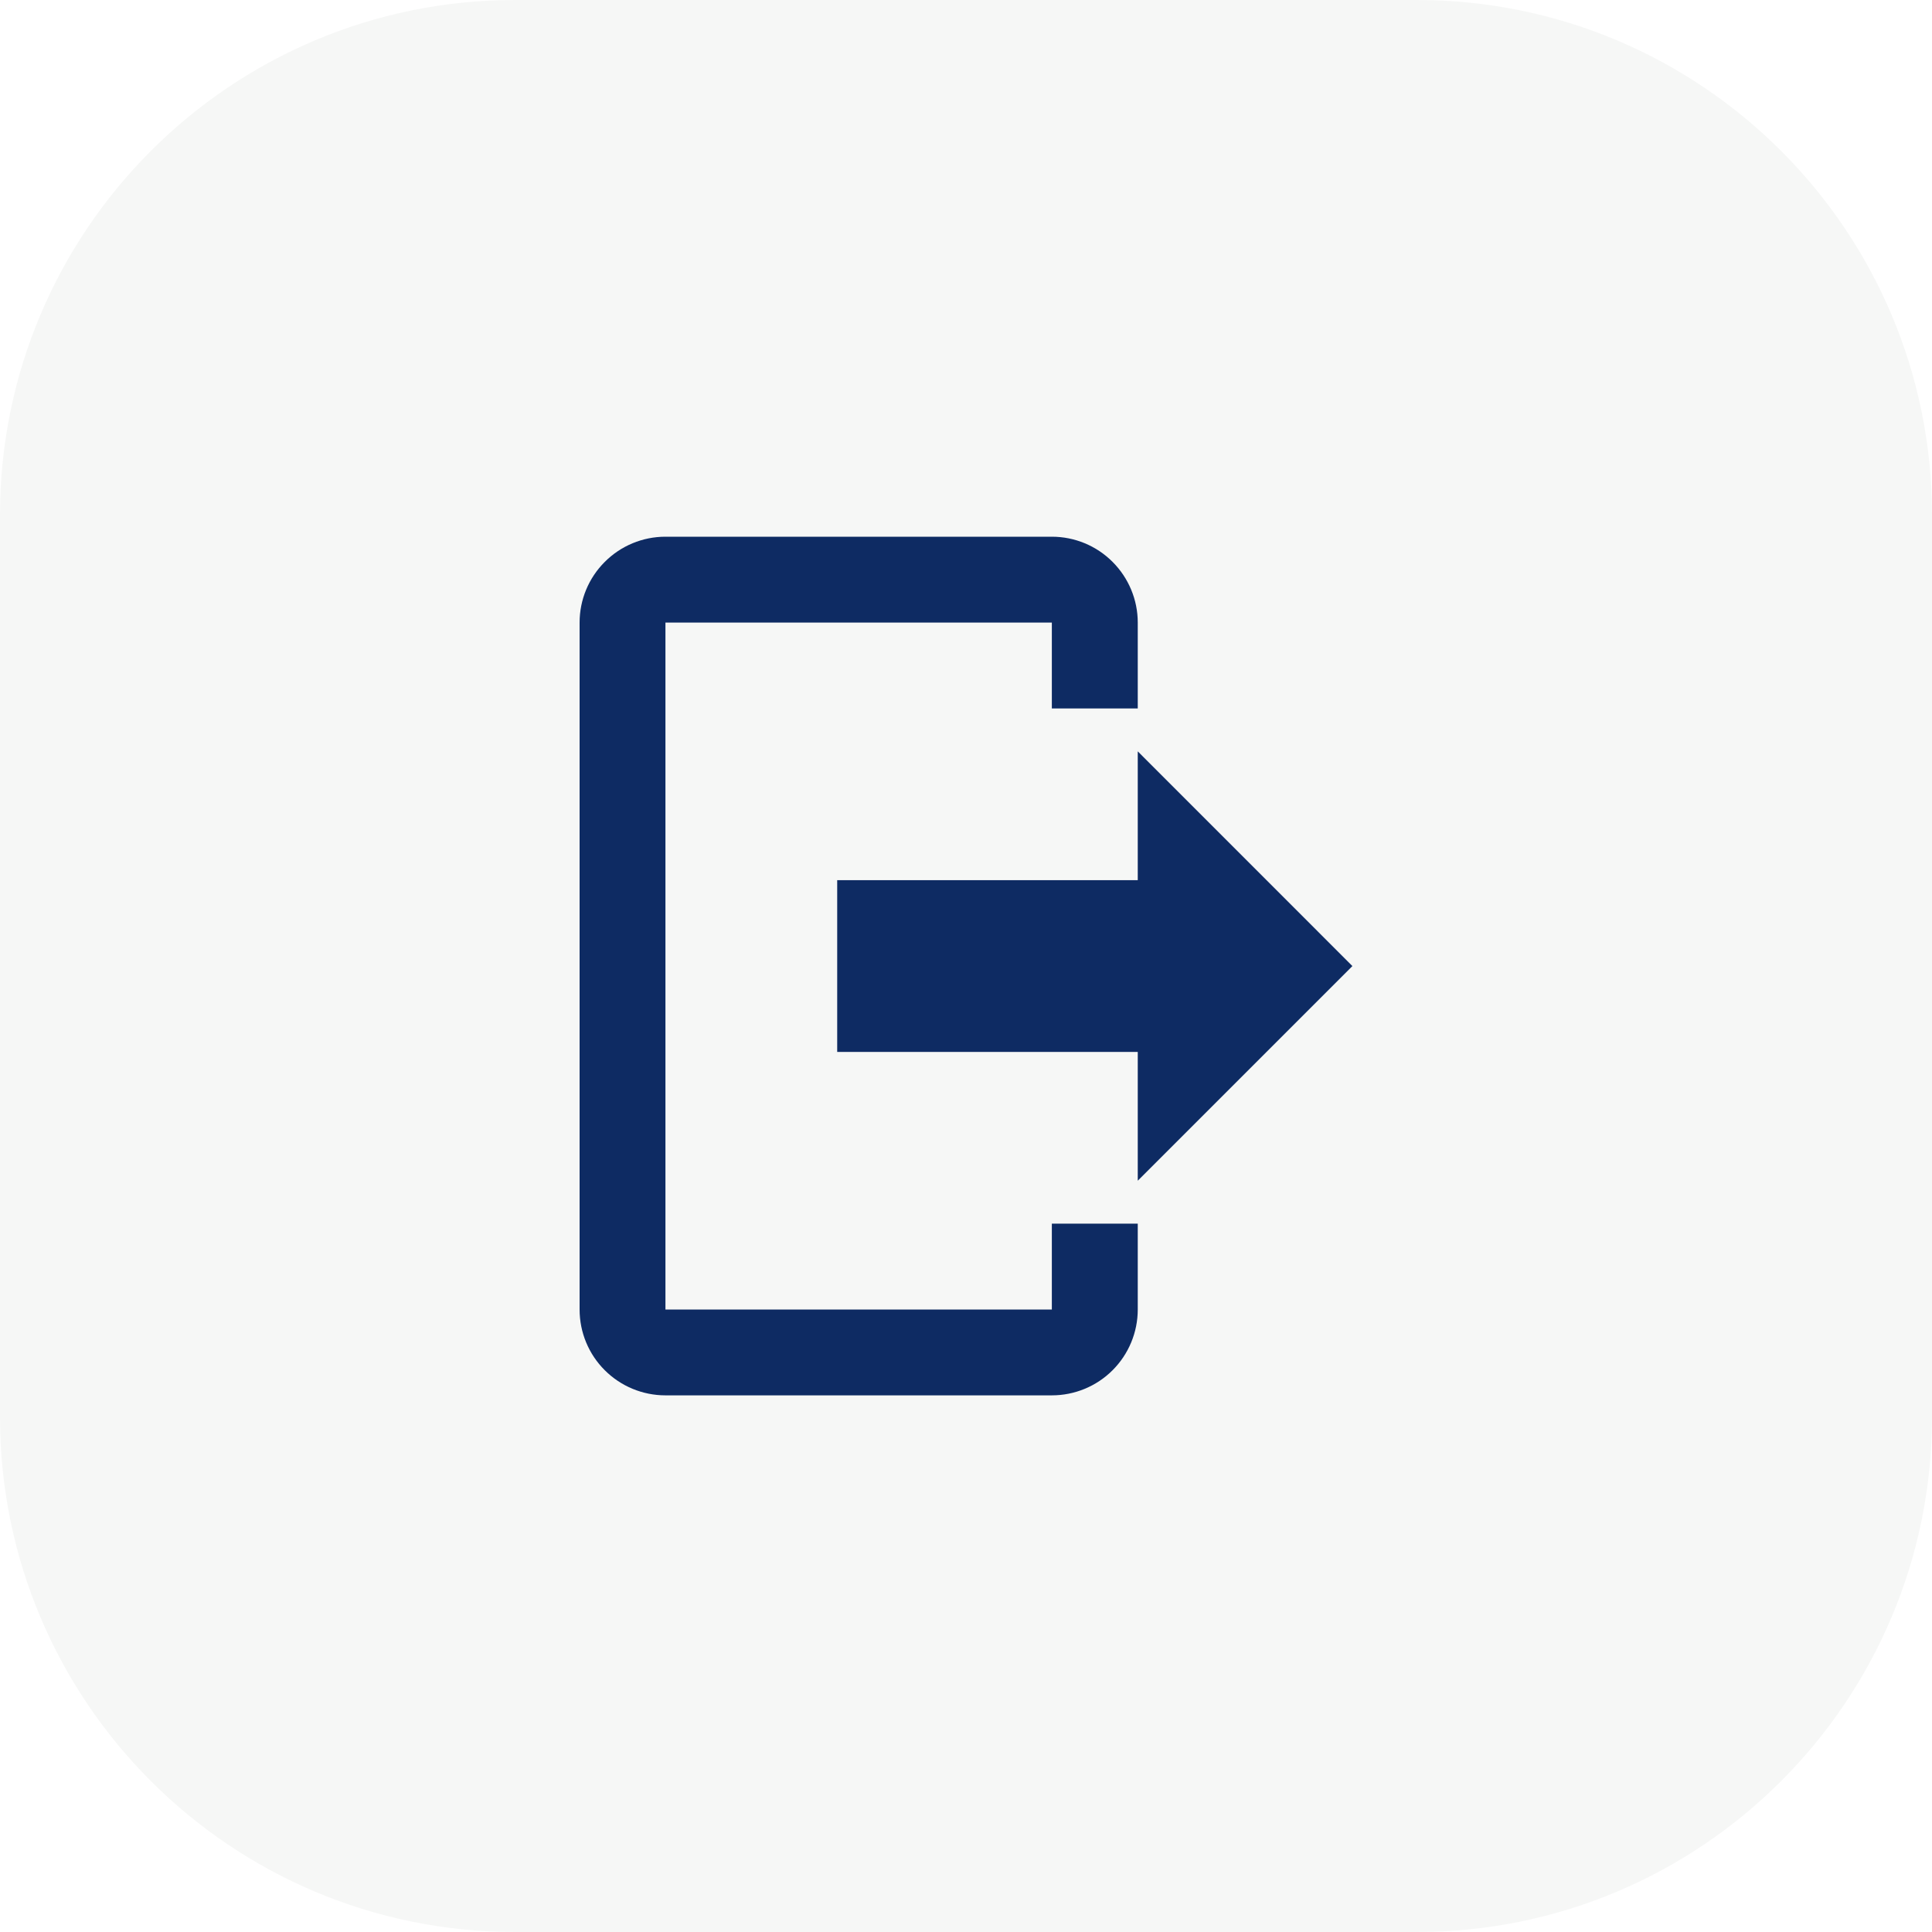
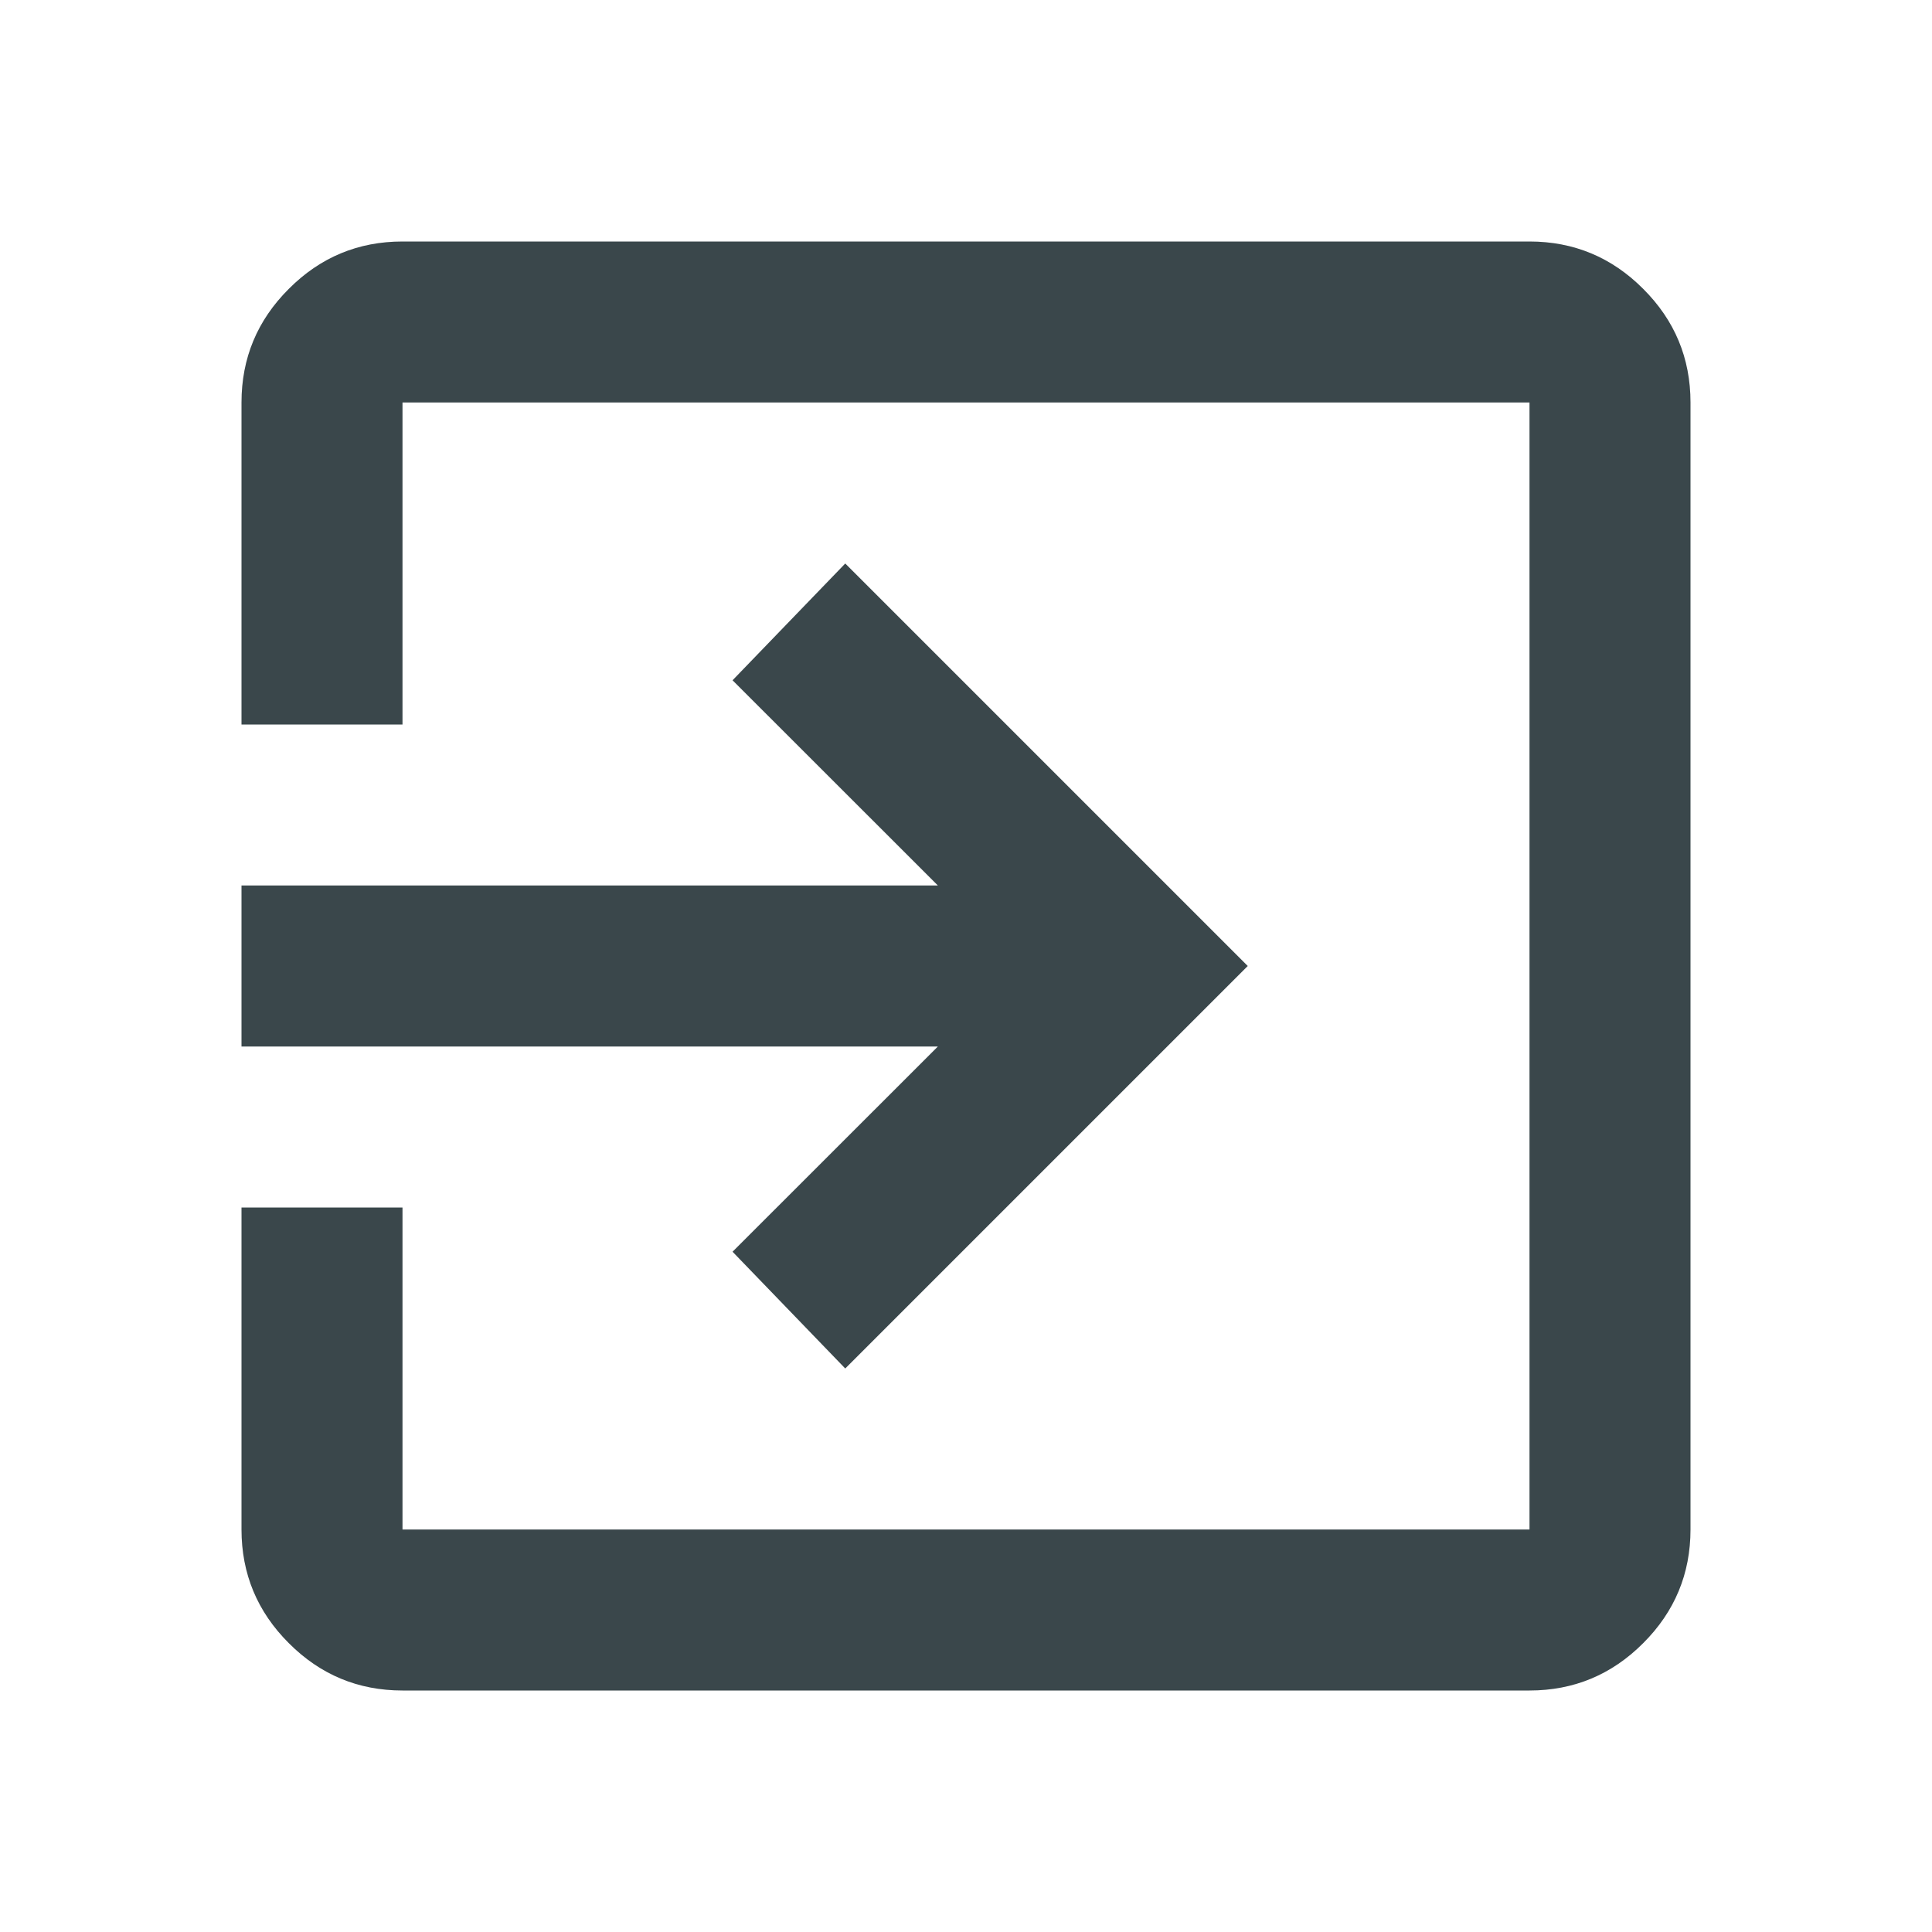
- <svg xmlns="http://www.w3.org/2000/svg" viewBox="0 0 30 30" fill="none">
-   <rect width="30" height="30" rx="8" fill="#F6F7F6" />
-   <path d="M17.667 18.334V16.334H13V13.667H17.667V11.667L21 15.001L17.667 18.334ZM16.333 8.334C16.687 8.334 17.026 8.474 17.276 8.725C17.526 8.975 17.667 9.314 17.667 9.667V11.001H16.333V9.667H10.333V20.334H16.333V19.001H17.667V20.334C17.667 20.688 17.526 21.027 17.276 21.277C17.026 21.527 16.687 21.667 16.333 21.667H10.333C9.98 21.667 9.641 21.527 9.391 21.277C9.14 21.027 9 20.688 9 20.334V9.667C9 9.314 9.14 8.975 9.391 8.725C9.641 8.474 9.98 8.334 10.333 8.334H16.333Z" fill="#0E2B63" />
+ <svg xmlns="http://www.w3.org/2000/svg" width="18" height="18" viewBox="0 0 18 18" fill="none">
+   <path d="M3.75 15.75C3.337 15.75 2.984 15.603 2.691 15.309C2.397 15.016 2.25 14.662 2.25 14.25V11.25H3.75V14.25H14.25V3.75H3.75V6.75H2.25V3.75C2.25 3.337 2.397 2.984 2.691 2.691C2.984 2.397 3.337 2.25 3.75 2.25H14.25C14.662 2.25 15.016 2.397 15.309 2.691C15.603 2.984 15.75 3.337 15.75 3.75V14.25C15.75 14.662 15.603 15.016 15.309 15.309C15.016 15.603 14.662 15.75 14.25 15.75H3.75ZM7.875 12.75L6.825 11.662L8.738 9.75H2.25V8.25H8.738L6.825 6.338L7.875 5.25L11.625 9L7.875 12.75Z" fill="#3A474B" />
</svg>
